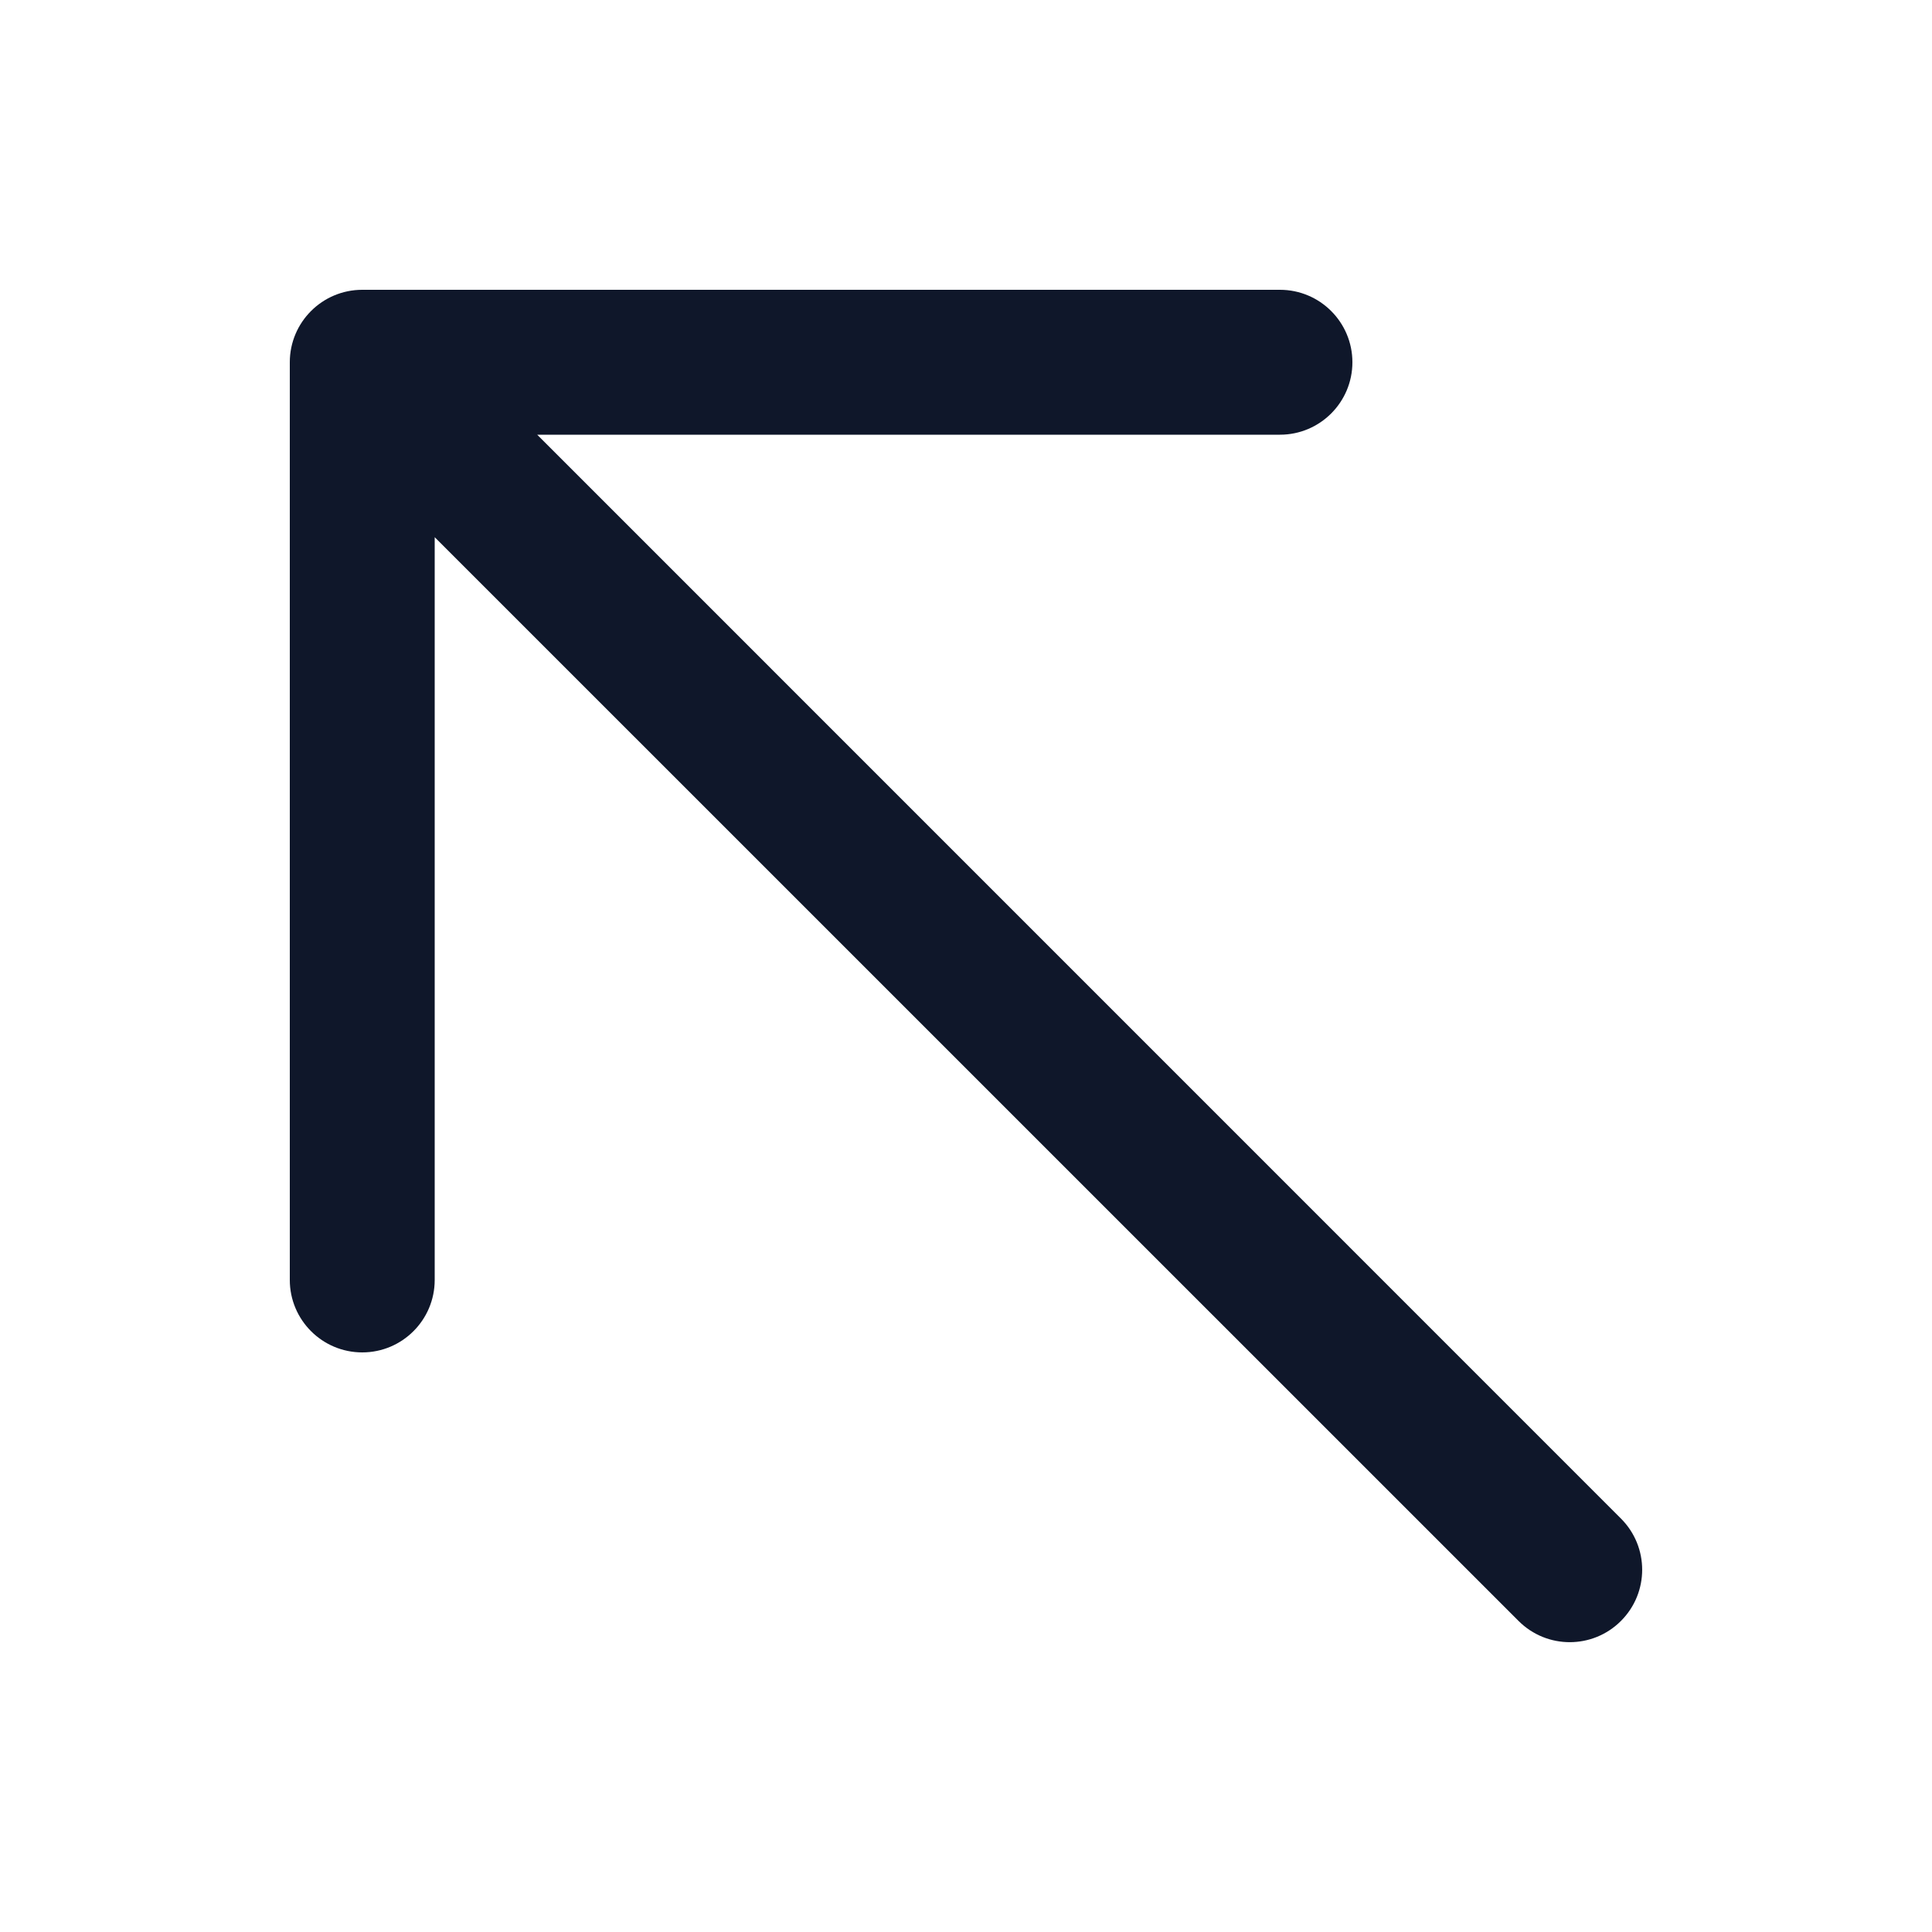
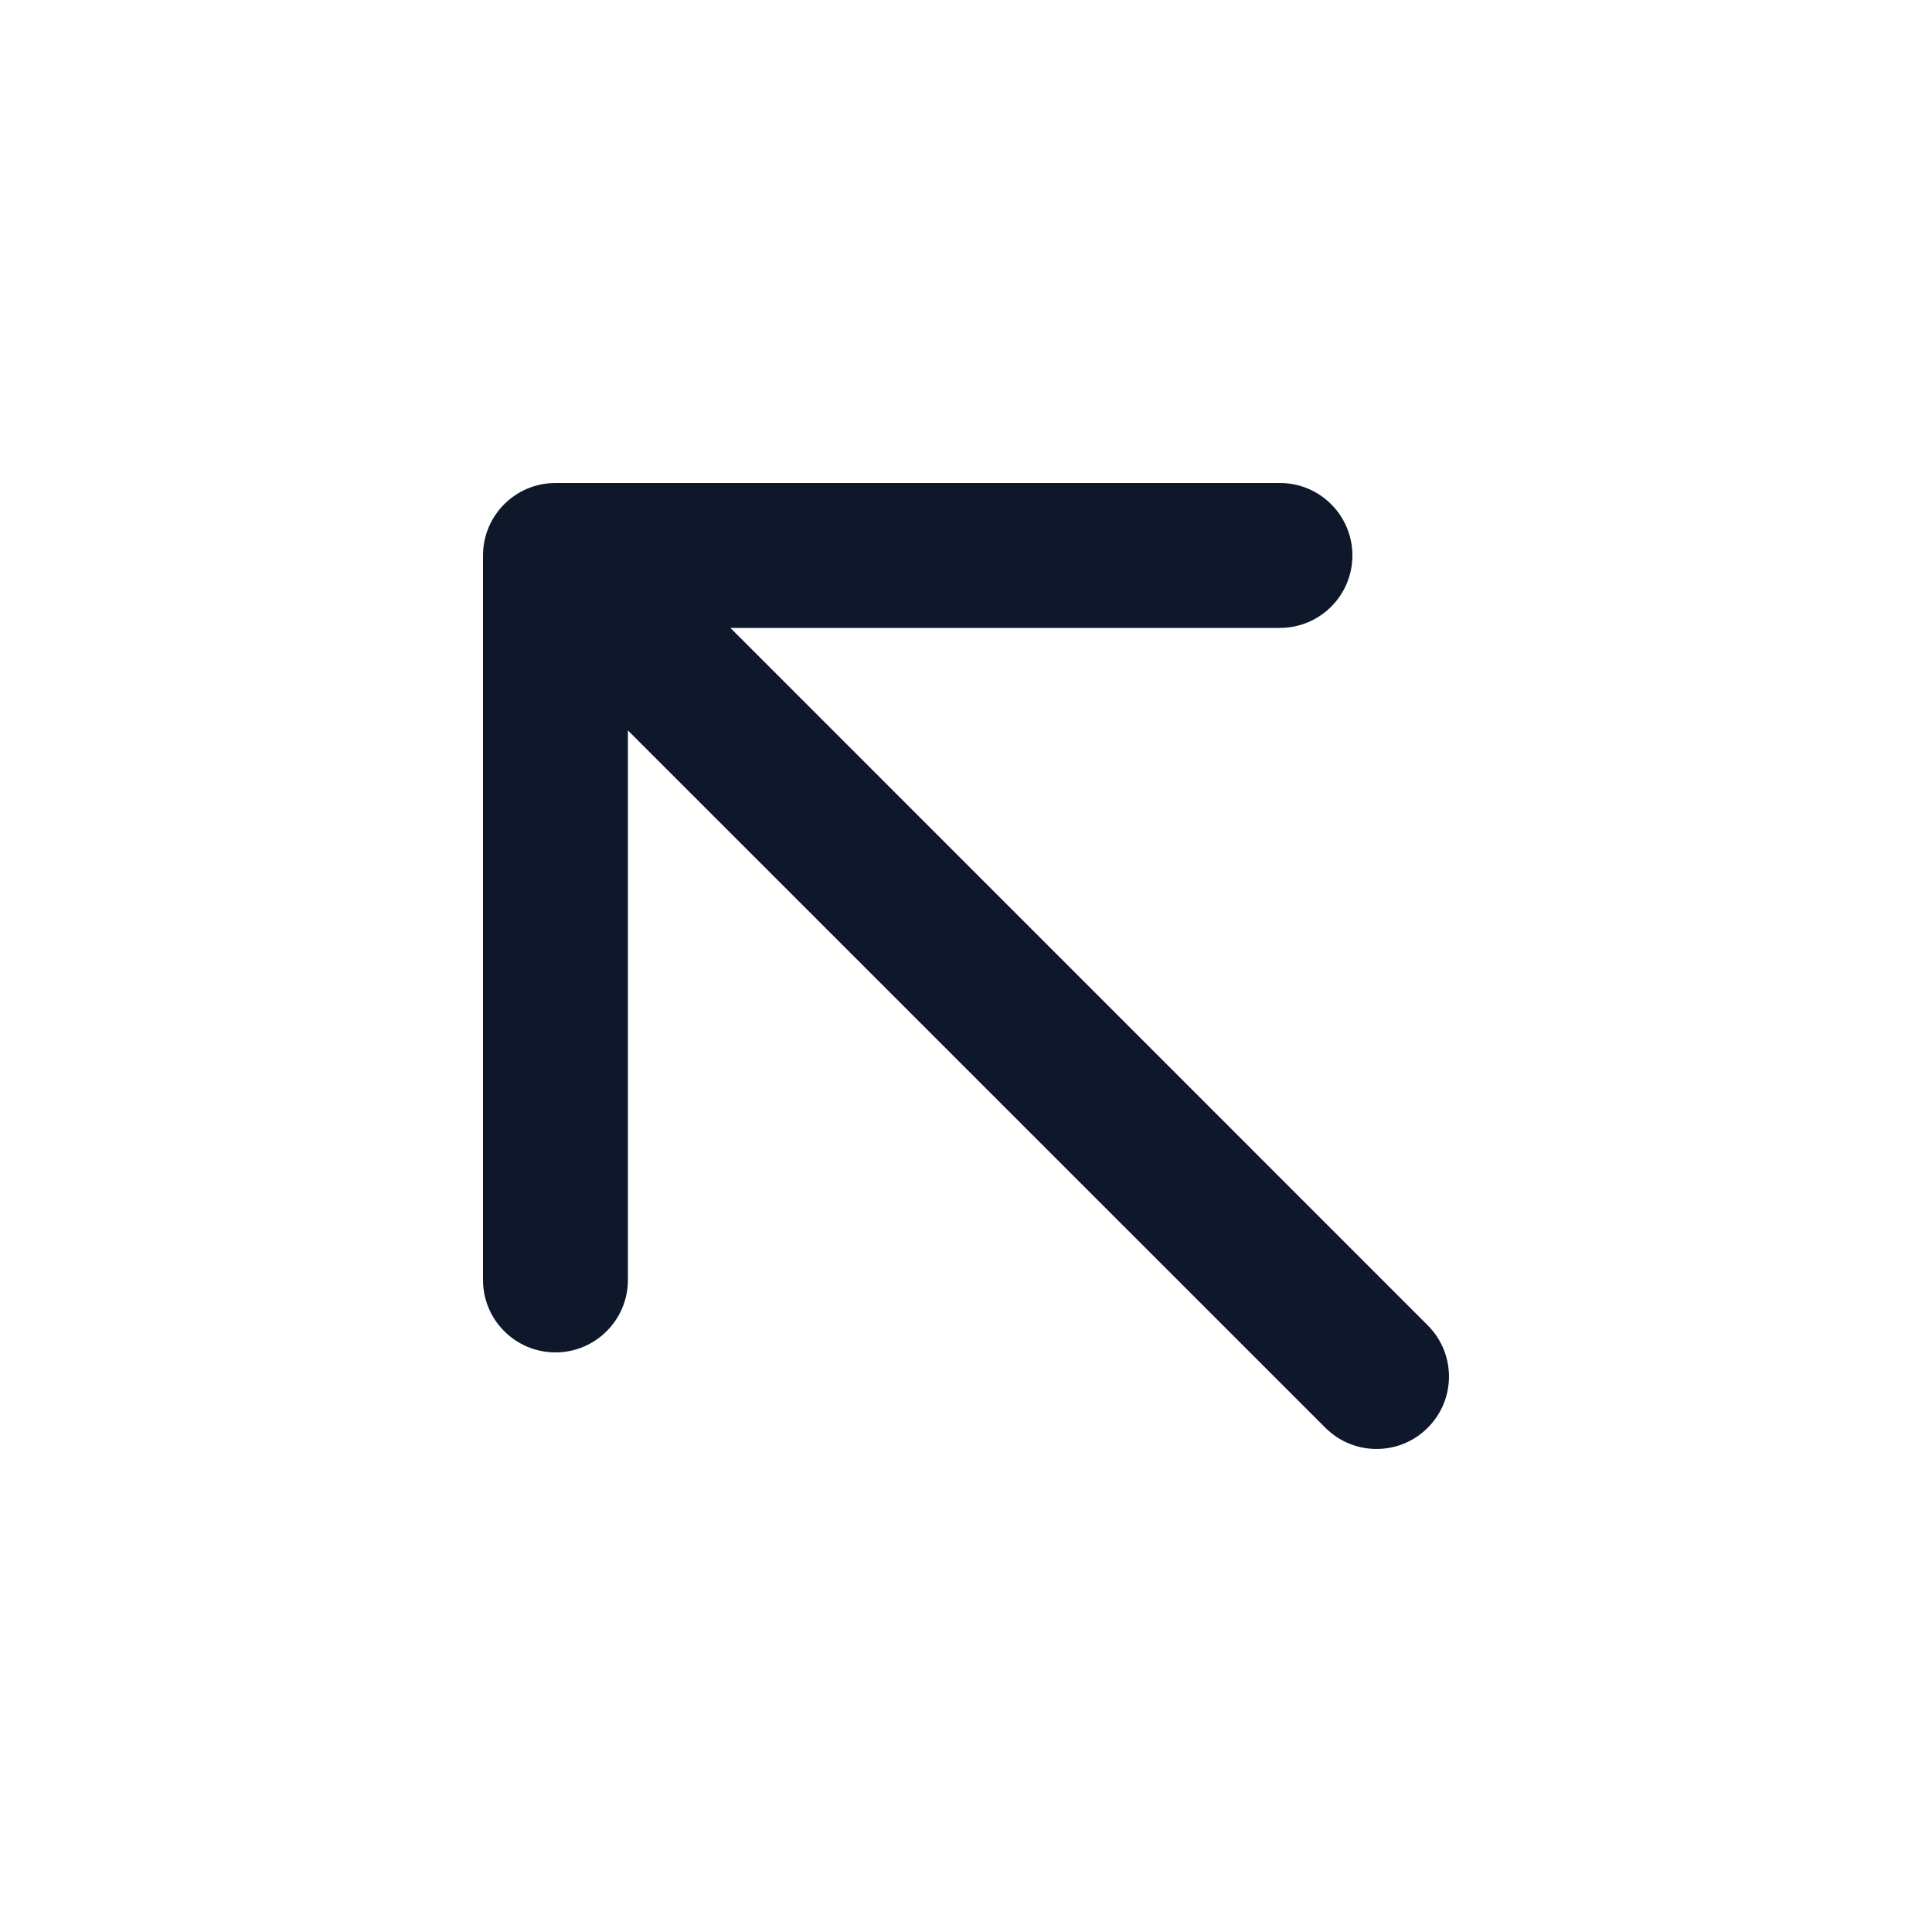
<svg xmlns="http://www.w3.org/2000/svg" width="20" height="20" viewBox="0 0 20 20" fill="none">
-   <path fill-rule="evenodd" clip-rule="evenodd" d="M16.78 16.78C16.487 17.073 16.013 17.073 15.72 16.78L4.5 5.561V13.25C4.5 13.664 4.164 14 3.75 14C3.336 14 3 13.664 3 13.25V3.75C3 3.336 3.336 3 3.75 3H13.25C13.664 3 14 3.336 14 3.75C14 4.164 13.664 4.5 13.25 4.5H5.561L16.78 15.72C17.073 16.013 17.073 16.487 16.78 16.78Z" fill="#0F172A" />
+   <path fill-rule="evenodd" clip-rule="evenodd" d="M14.78 14.78C14.487 15.073 14.013 15.073 13.72 14.78L6.5 7.561V13.25C6.5 13.664 6.164 14 5.75 14C5.336 14 5 13.664 5 13.25V5.75C5 5.336 5.336 5 5.75 5H13.25C13.664 5 14 5.336 14 5.75C14 6.164 13.664 6.5 13.25 6.5H7.561L14.78 13.72C15.073 14.013 15.073 14.487 14.78 14.78Z" fill="#0F172A" />
</svg>
